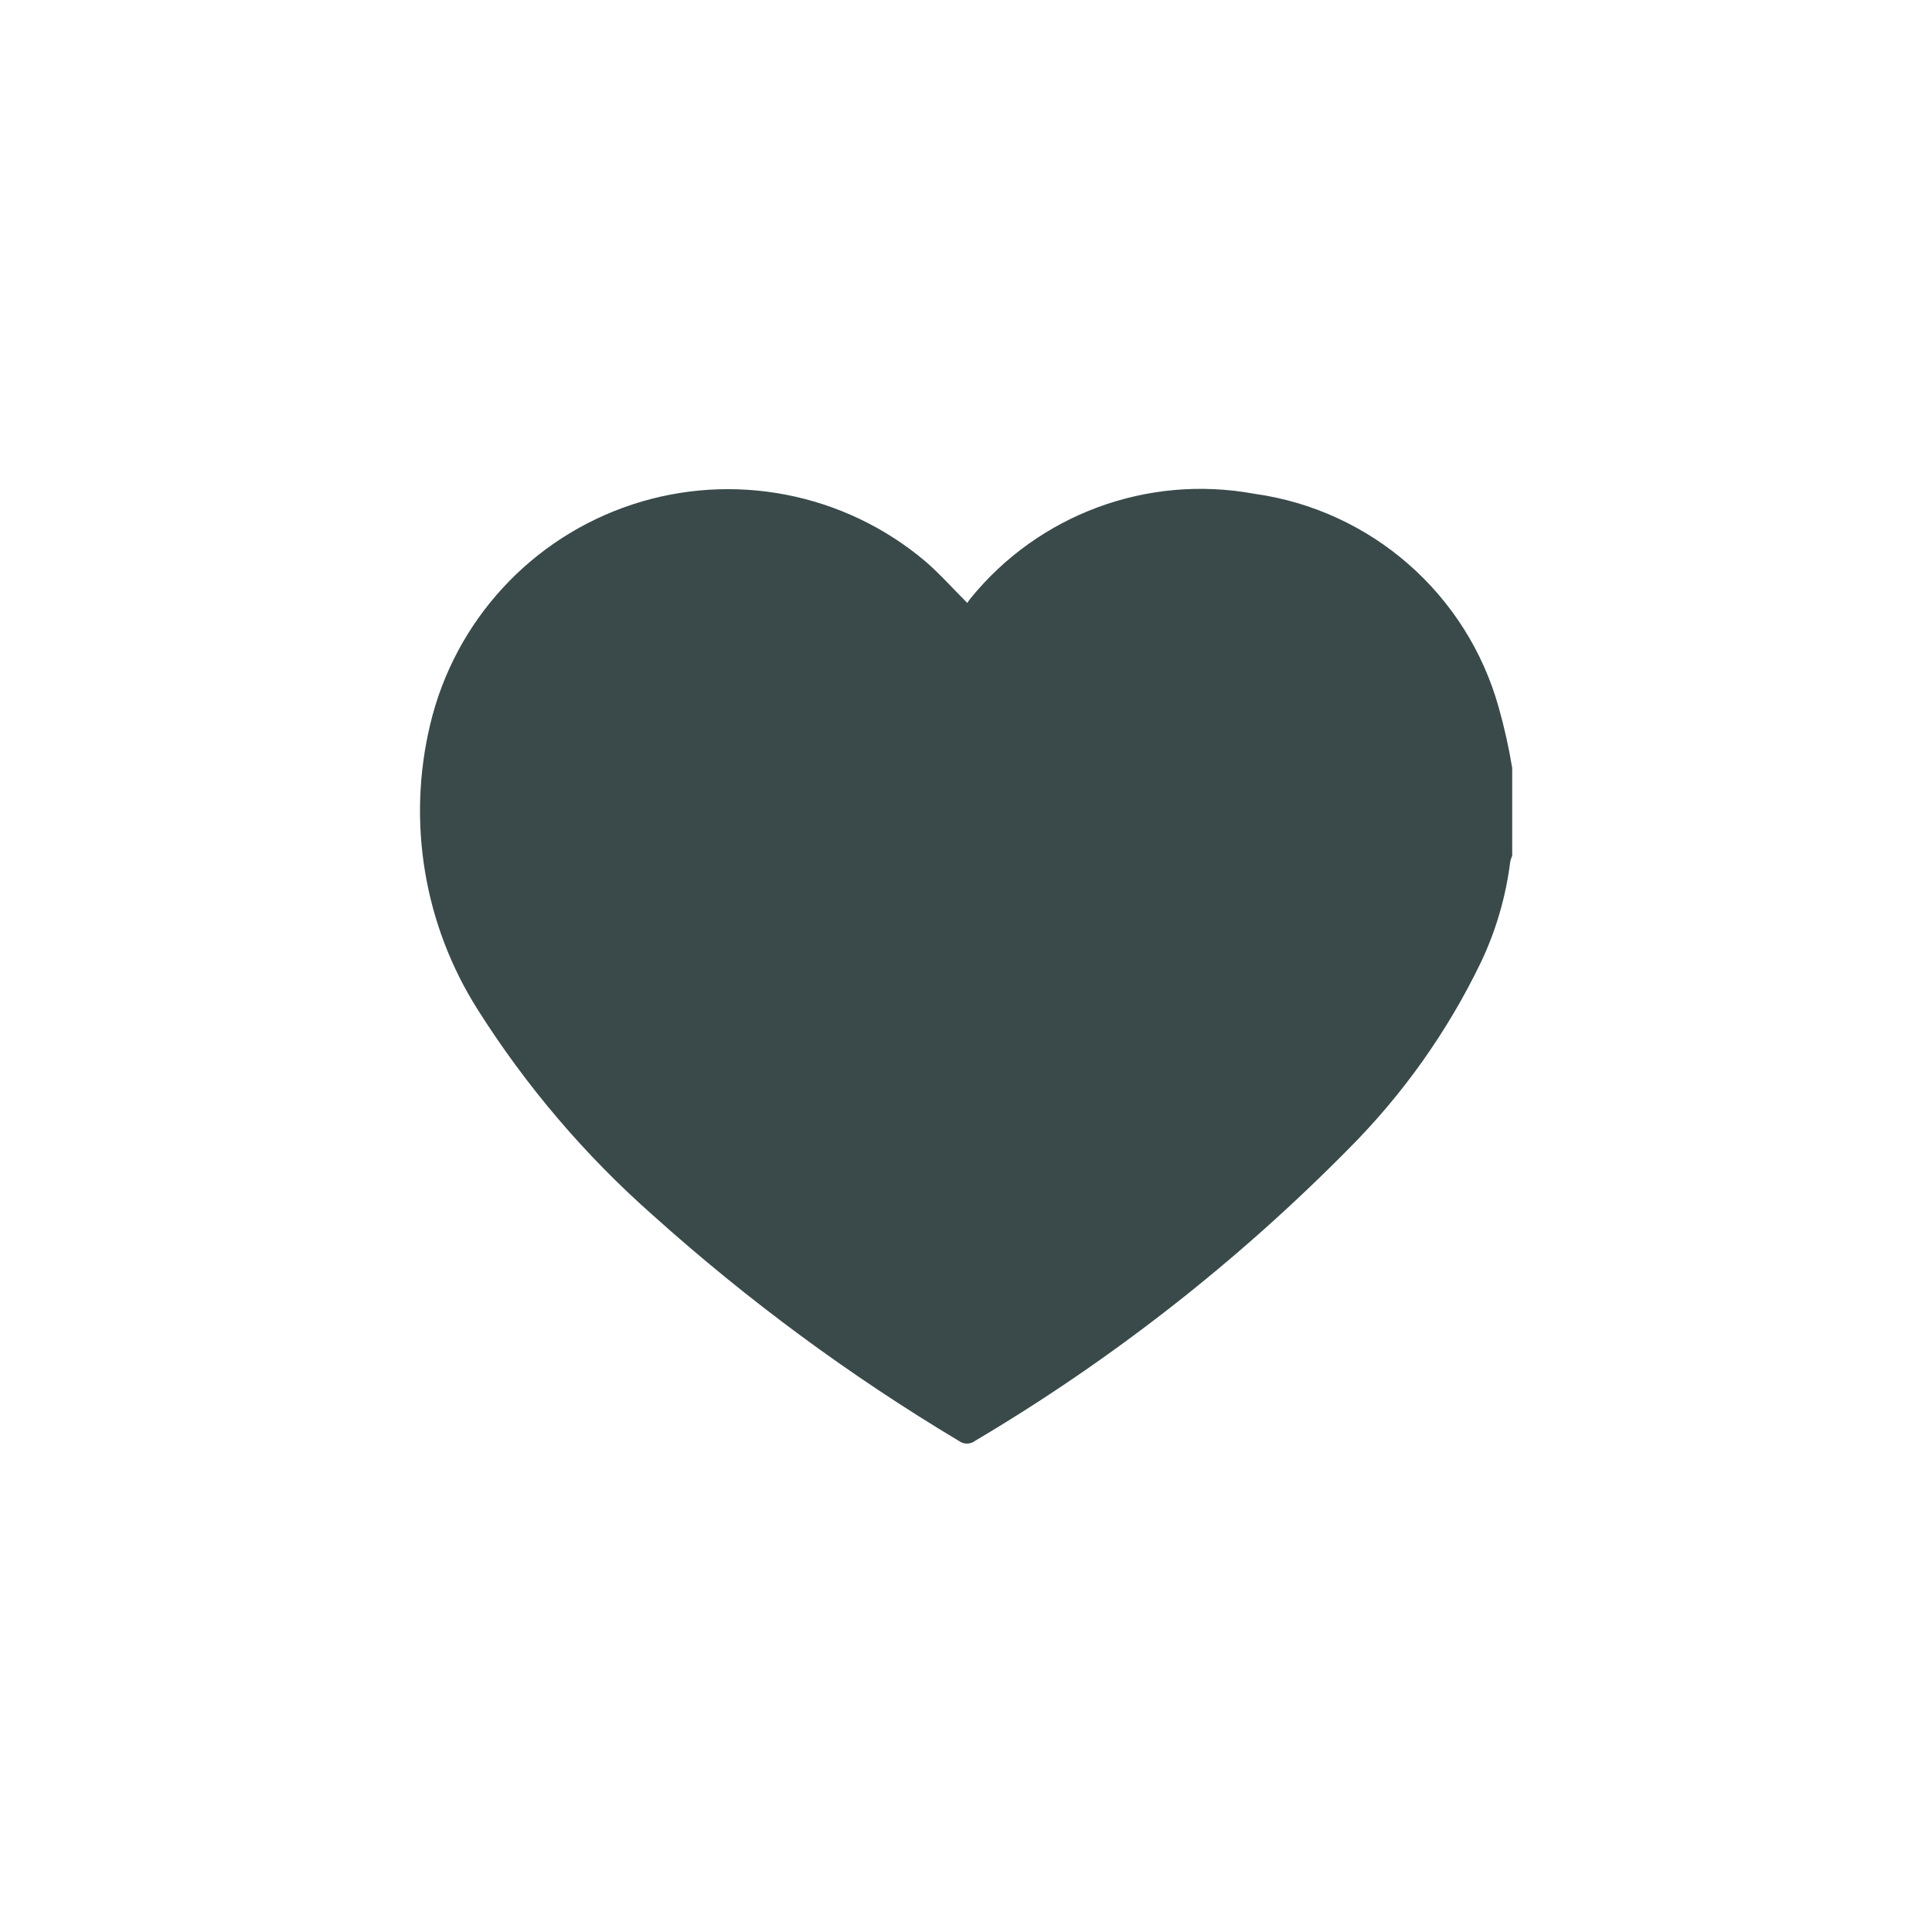
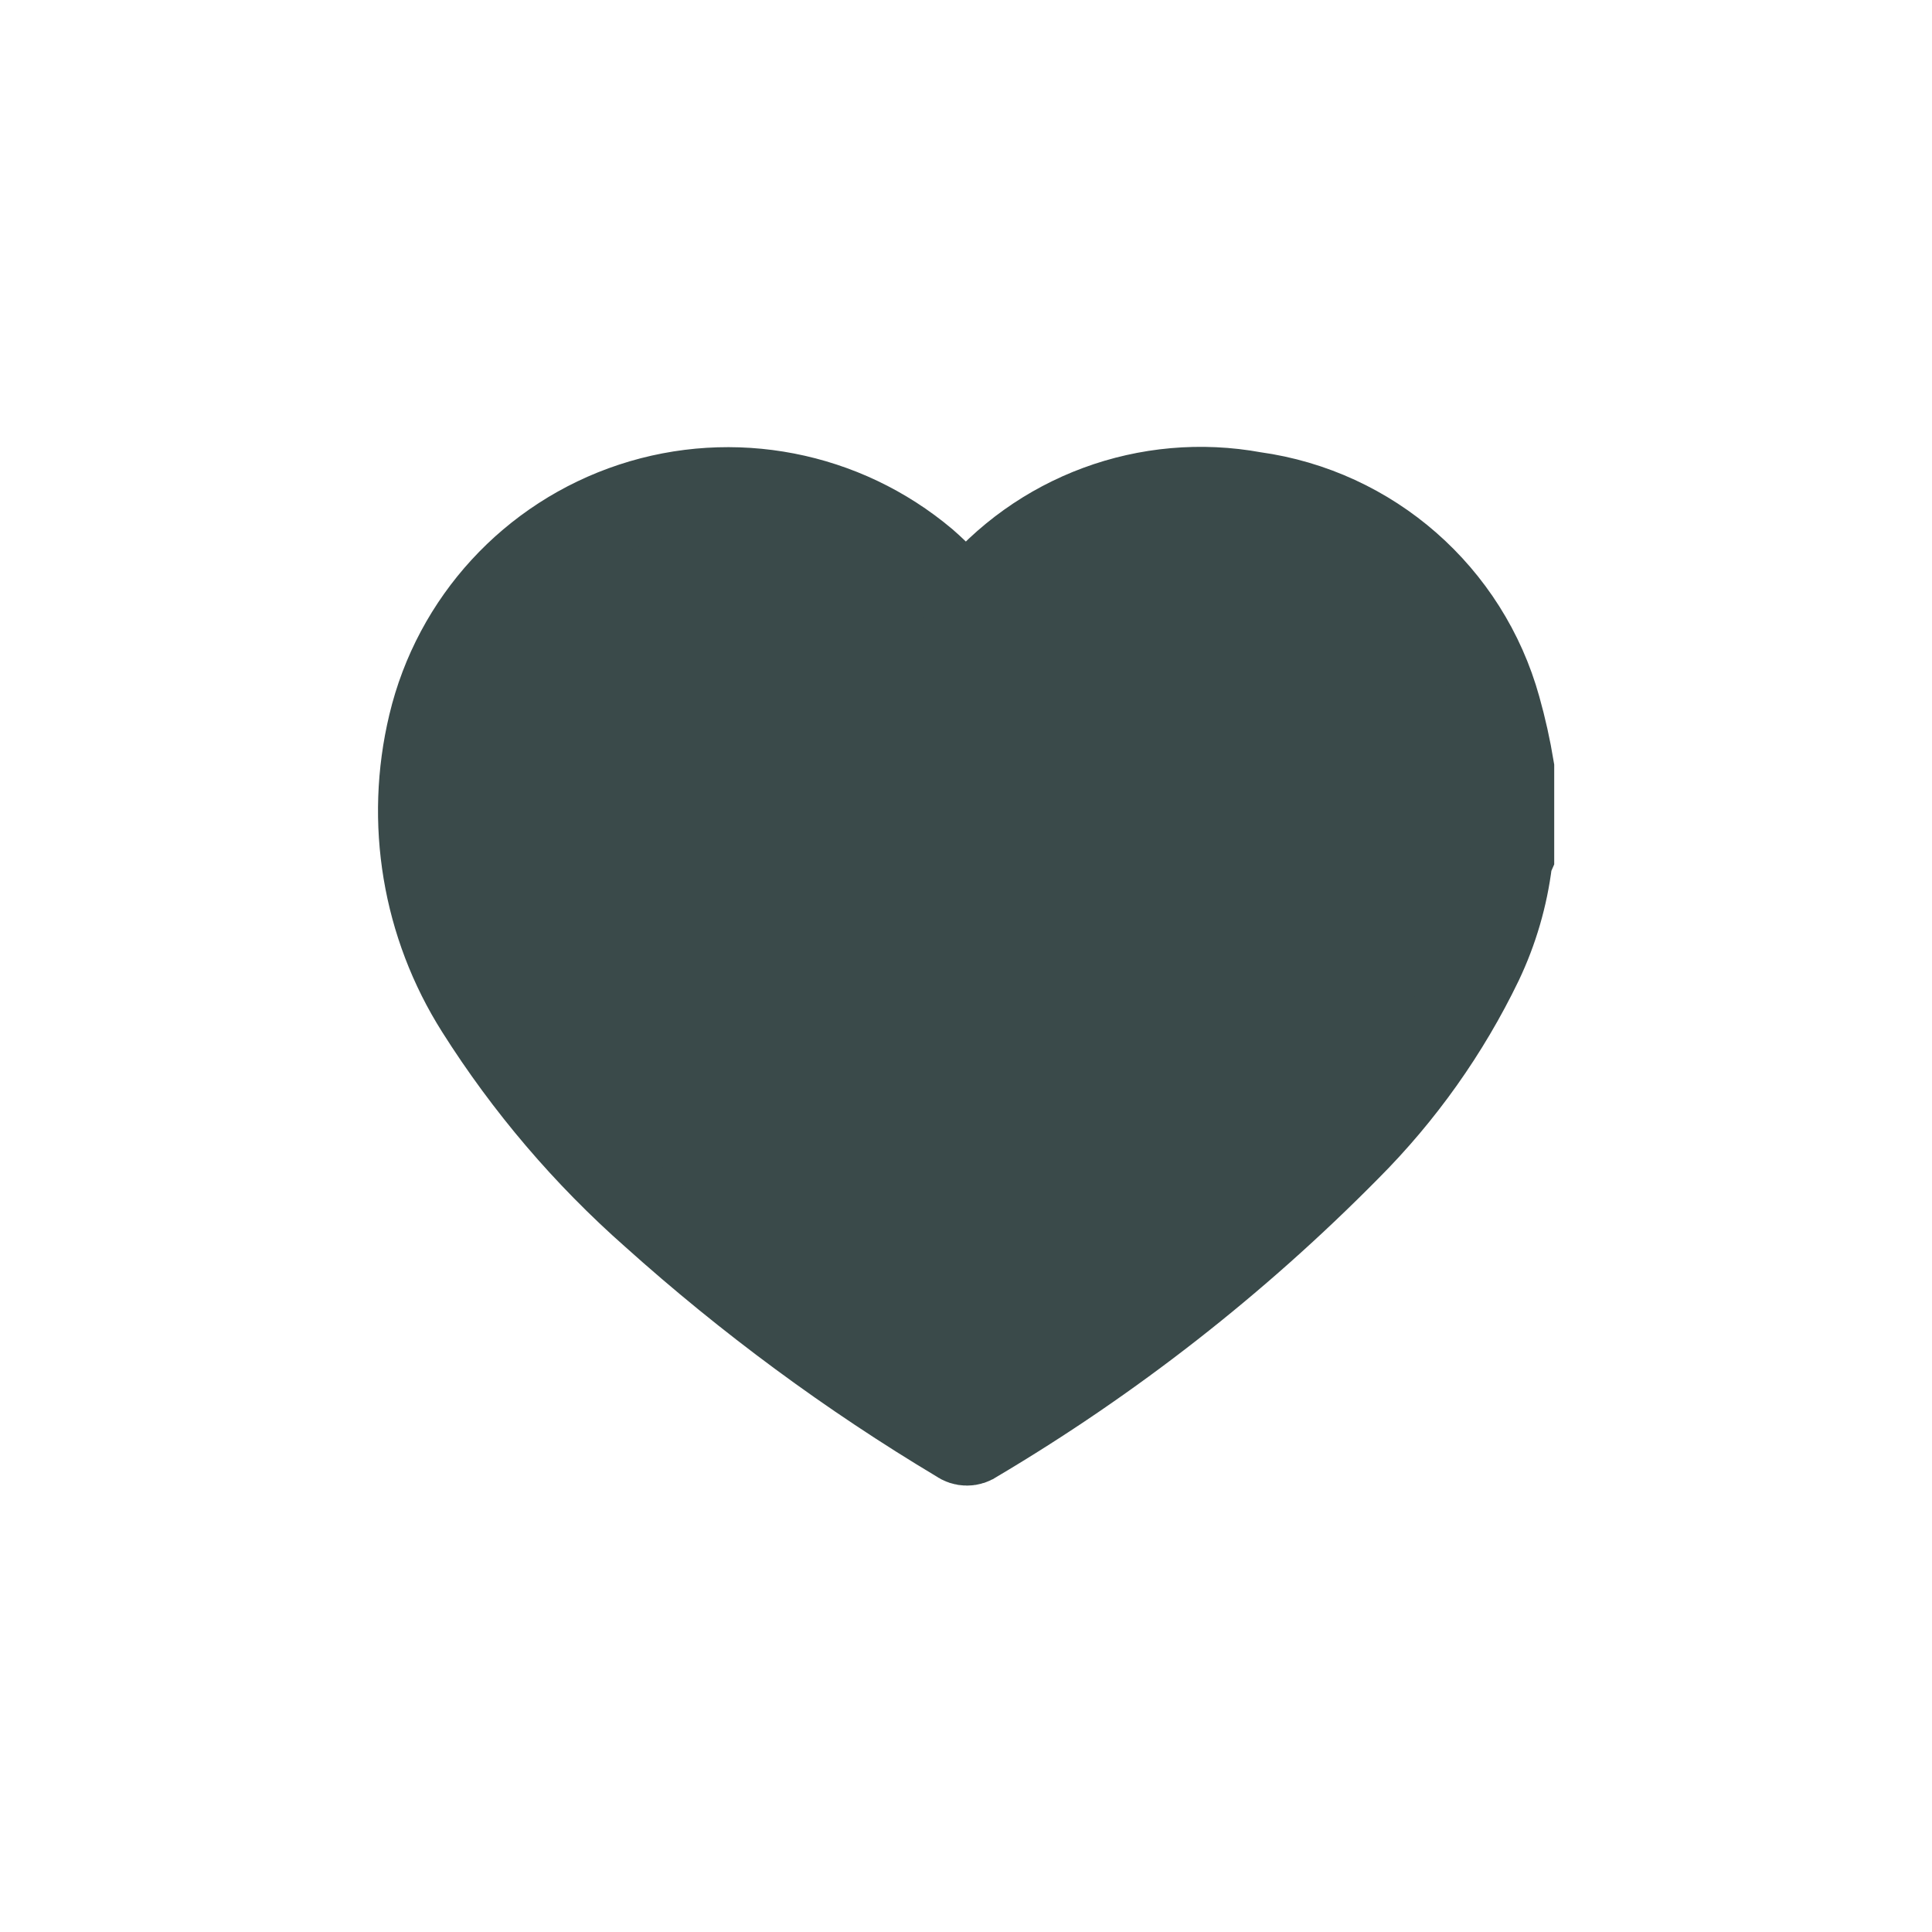
<svg xmlns="http://www.w3.org/2000/svg" id="Like_Icon_Filled" data-name="Like Icon Filled" width="46" height="46" viewBox="0 0 46 46">
-   <path id="noun-heart-1724390-EFF0F6" d="M26,13.012V15.1a.816.816,0,0,0-.047.143,7.835,7.835,0,0,1-.7,2.4,16.339,16.339,0,0,1-3.151,4.44,44.039,44.039,0,0,1-8.891,6.95.32.32,0,0,1-.388,0,46.986,46.986,0,0,1-7.28-5.369A22.707,22.707,0,0,1,1.37,18.767,8.842,8.842,0,0,1,.238,11.974,7.287,7.287,0,0,1,12.026,8.091c.348.3.655.648,1,.992a1.161,1.161,0,0,1,.07-.1,7.055,7.055,0,0,1,6.76-2.5,7.049,7.049,0,0,1,5.826,5.1A13.213,13.213,0,0,1,26,13.012Z" transform="translate(10.005 5.273)" fill="#3A4A4A" />
+   <path id="noun-heart-1724390-EFF0F6" d="M26,13.012V15.1a.816.816,0,0,0-.047.143,7.835,7.835,0,0,1-.7,2.4,16.339,16.339,0,0,1-3.151,4.44,44.039,44.039,0,0,1-8.891,6.95.32.32,0,0,1-.388,0,46.986,46.986,0,0,1-7.28-5.369A22.707,22.707,0,0,1,1.37,18.767,8.842,8.842,0,0,1,.238,11.974,7.287,7.287,0,0,1,12.026,8.091c.348.3.655.648,1,.992a1.161,1.161,0,0,1,.07-.1,7.055,7.055,0,0,1,6.76-2.5,7.049,7.049,0,0,1,5.826,5.1A13.213,13.213,0,0,1,26,13.012Z" transform="translate(10.005 5.273)" fill="#3a4a4a" stroke="#3a4a4a" stroke-width="2" />
  <rect id="Rectangle_20900" data-name="Rectangle 20900" width="46" height="46" fill="none" />
</svg>
